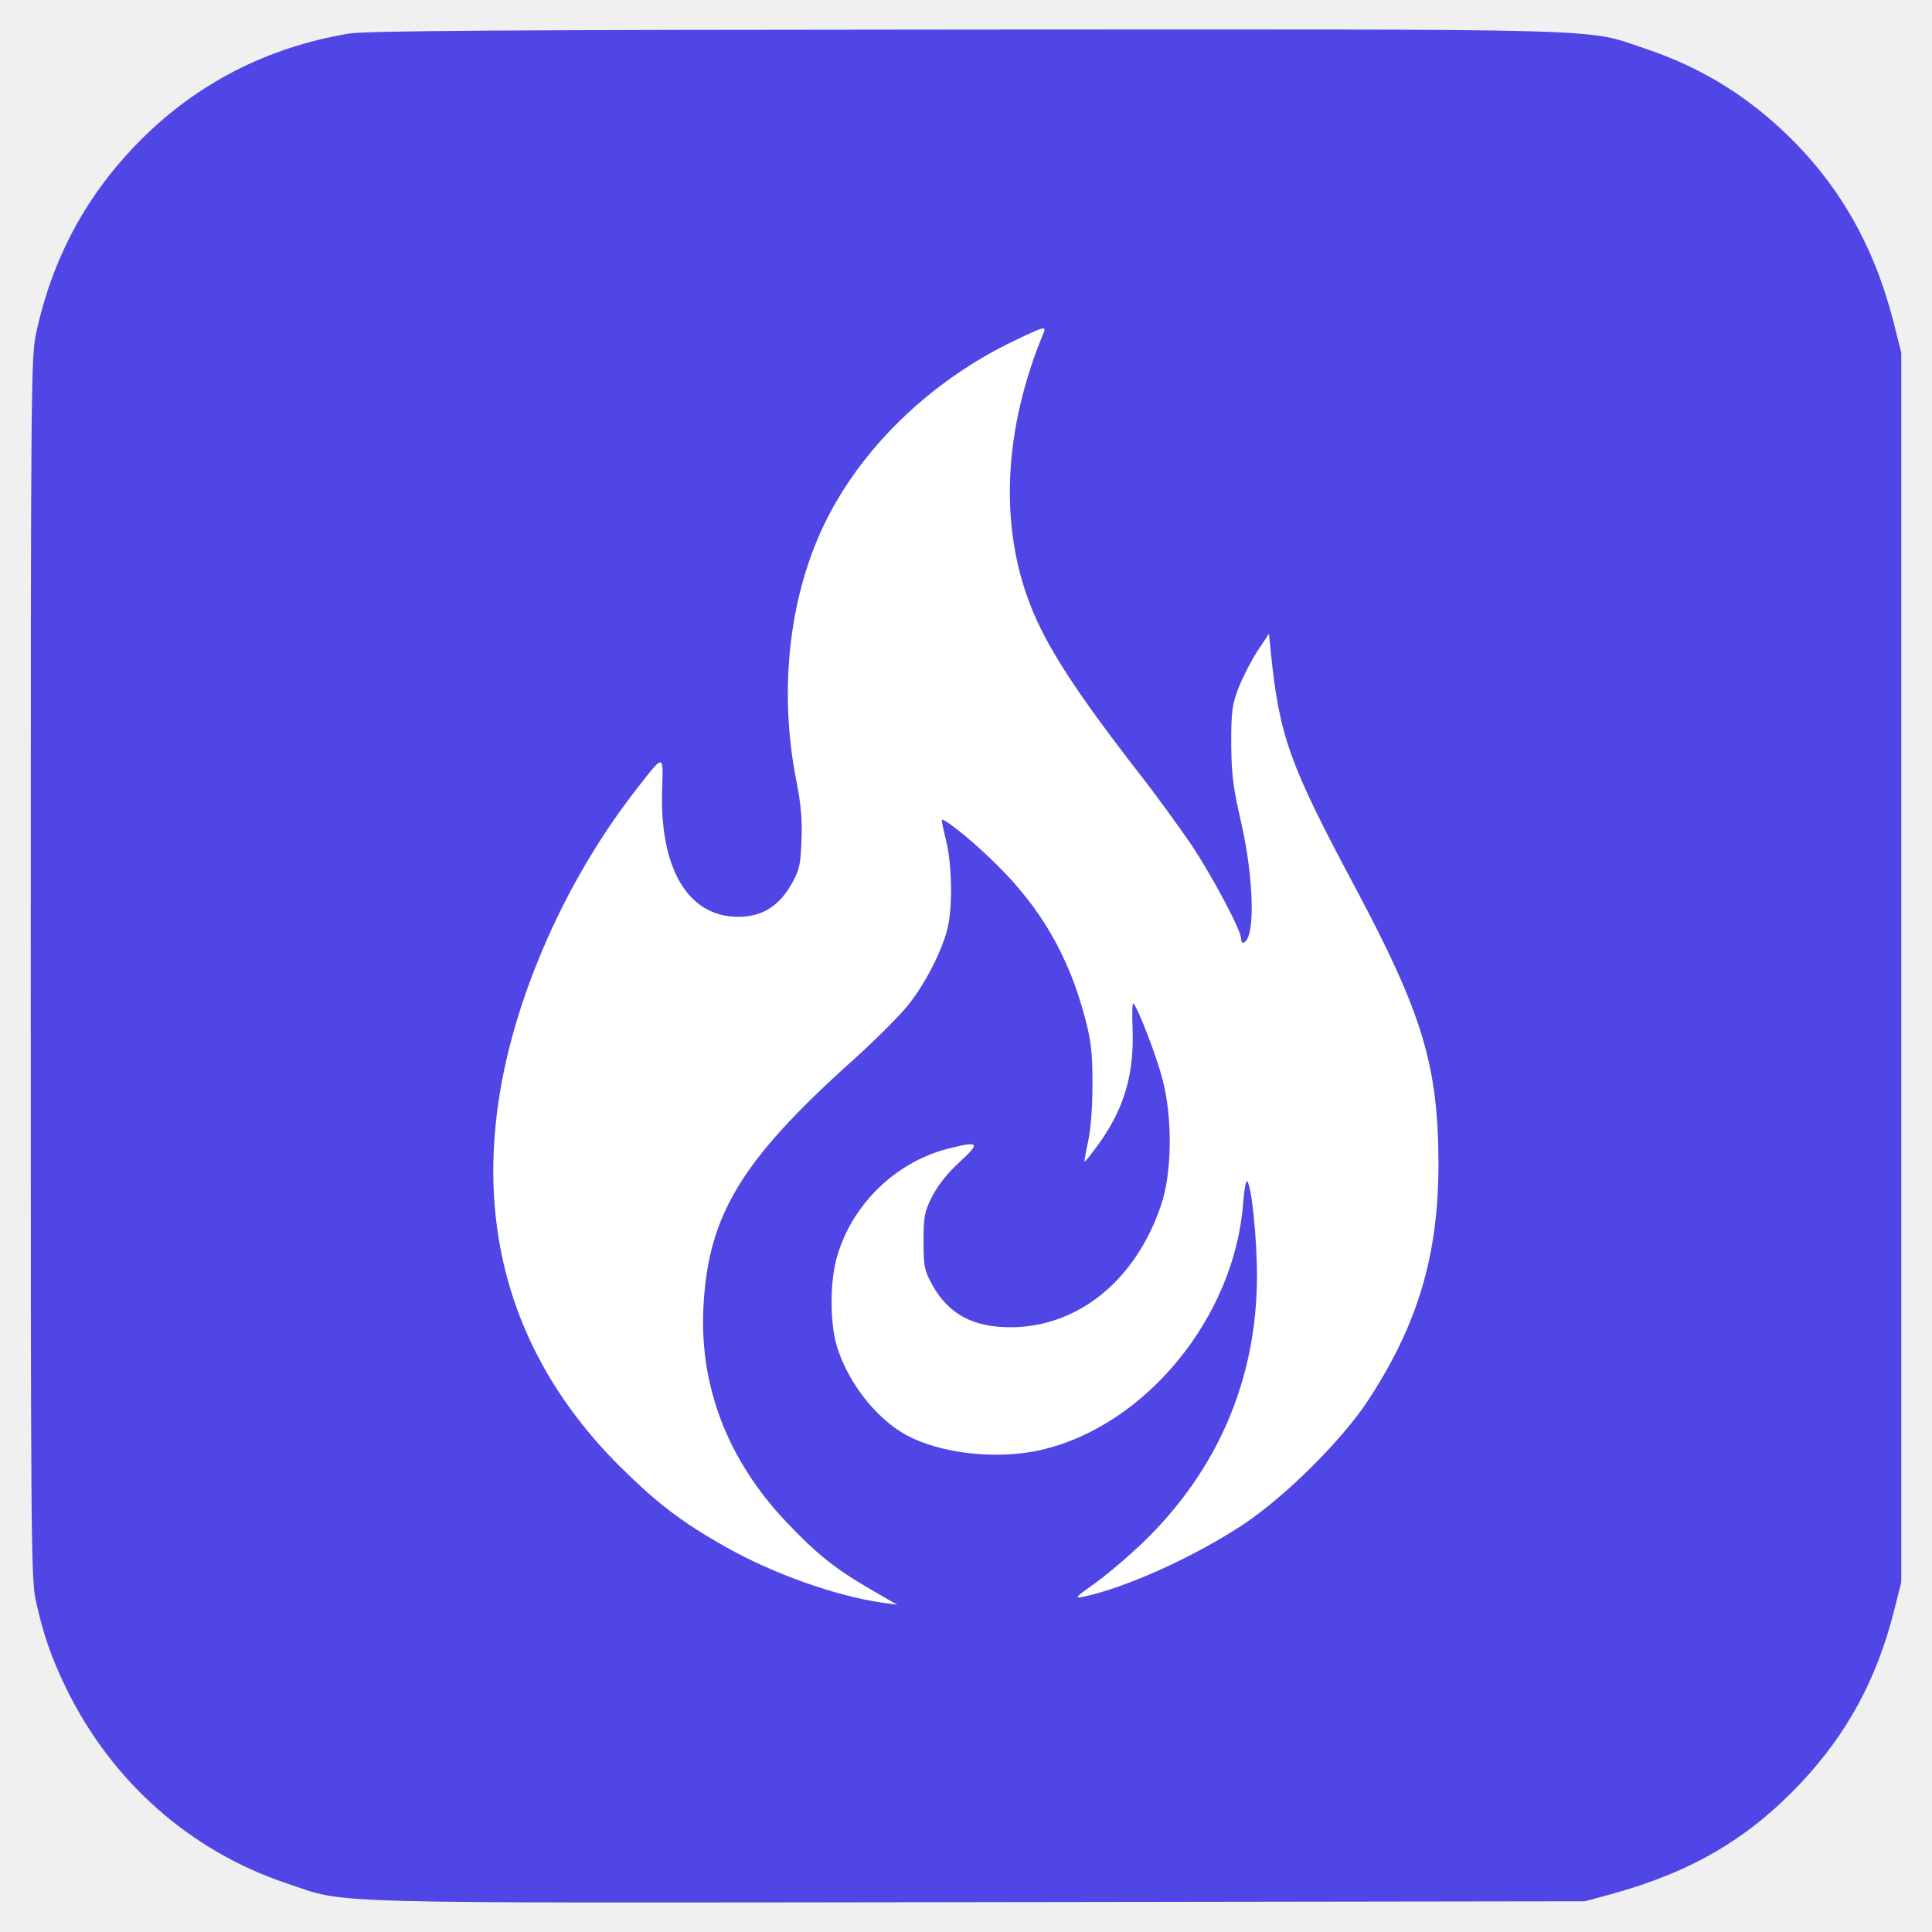
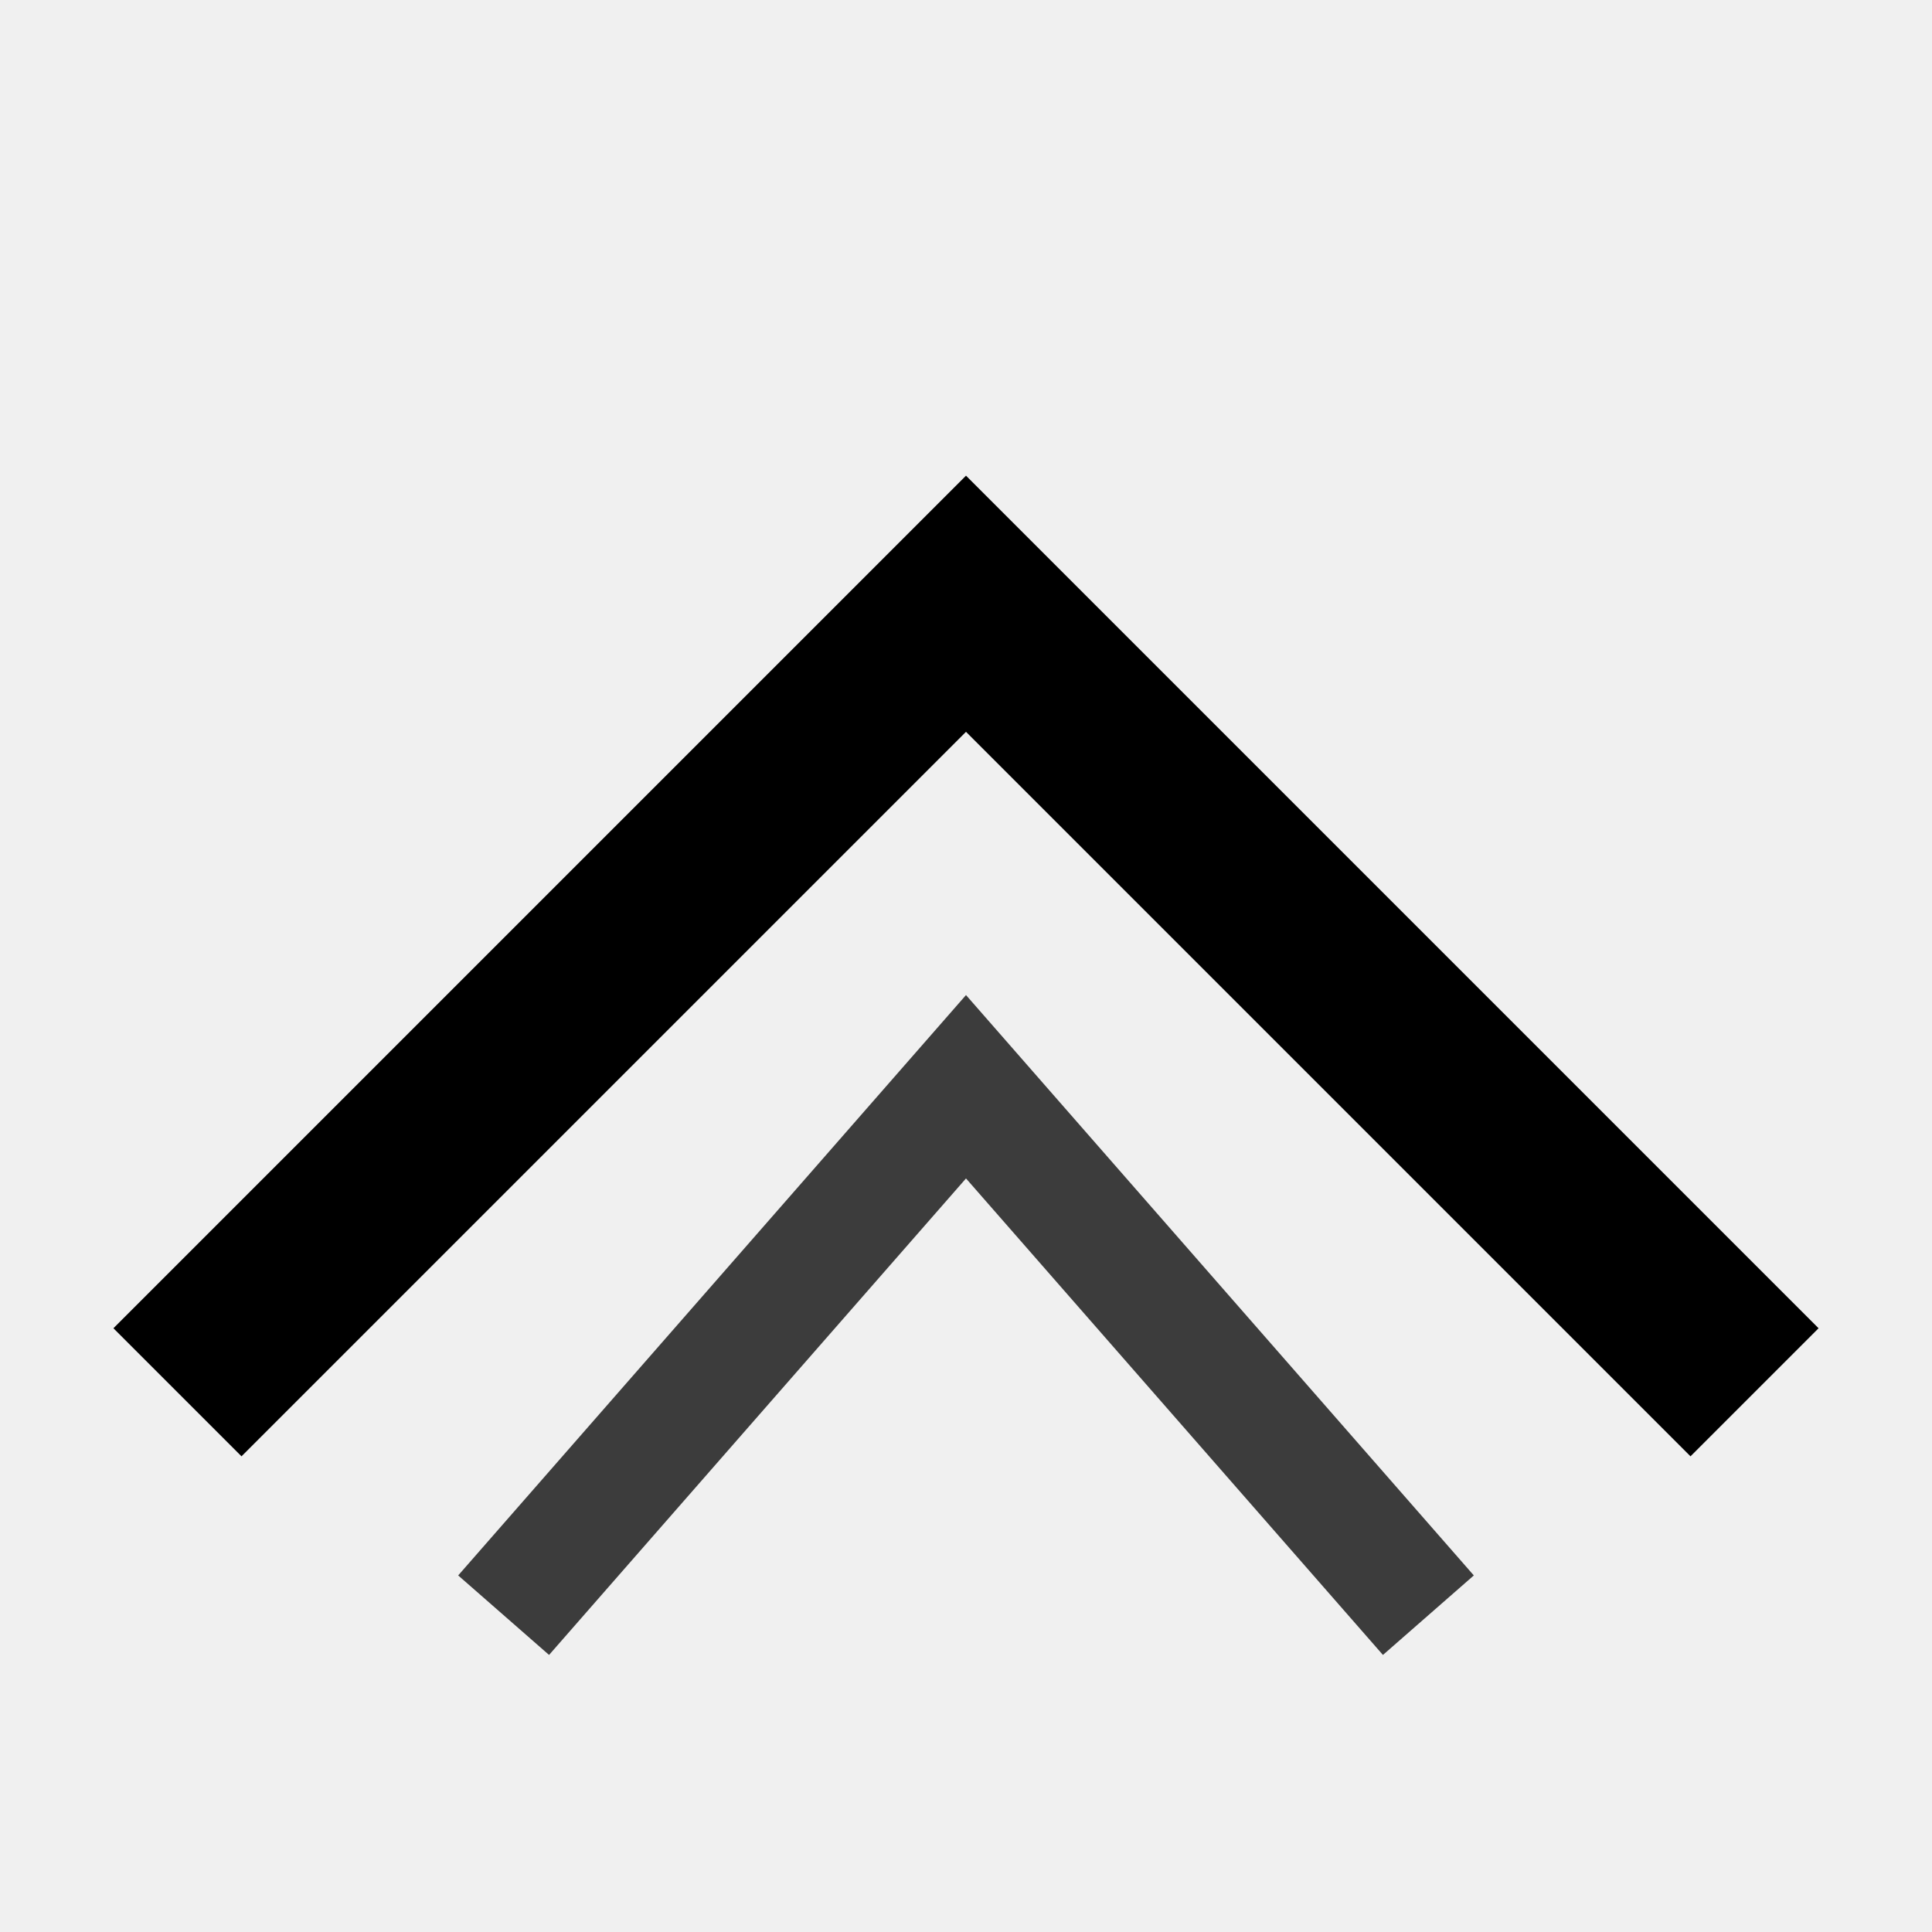
- <svg xmlns="http://www.w3.org/2000/svg" viewBox="0 0 660 660">
-   <g transform="translate(0,660) scale(0.1,-0.1)" stroke="none">
-     <path fill="#4f46e5" d="M1190 6485 c-277 -47 -516 -169 -710 -364 -185 -186 -301 -402 -357 -661 -17 -81 -18 -191 -18 -2165 0 -1940 1 -2085 17 -2161 25 -115 53 -196 103 -299 155 -320 425 -559 755 -669 212 -71 59 -67 2360 -64 l2075 3 95 26 c270 75 462 188 639 375 160 169 263 358 322 594 l24 95 0 2100 0 2100 -27 107 c-67 262 -189 474 -377 651 -140 131 -291 221 -474 282 -205 69 -75 65 -2322 64 -1588 -1 -2046 -4 -2105 -14z" />
-     <path fill="white" d="M3565 5463 c-136 -328 -152 -654 -46 -928 54 -140 152 -293 374 -579 55 -70 133 -178 175 -239 71 -106 172 -295 172 -324 0 -24 19 -14 27 15 19 67 7 234 -27 382 -28 122 -33 165 -34 270 0 109 3 133 25 190 14 36 43 92 64 125 l40 60 7 -70 c29 -280 64 -378 284 -790 234 -438 287 -614 288 -950 0 -313 -70 -549 -241 -810 -89 -135 -280 -325 -423 -421 -169 -112 -403 -218 -550 -249 -31 -6 -27 -2 40 46 41 29 116 93 166 141 253 245 386 553 388 903 1 126 -19 321 -34 330 -4 2 -10 -30 -13 -73 -29 -393 -335 -765 -694 -846 -150 -33 -338 -12 -456 51 -108 59 -208 190 -242 318 -19 76 -19 201 1 279 47 183 197 333 379 381 111 28 116 23 44 -44 -41 -37 -75 -80 -94 -117 -27 -53 -30 -69 -30 -154 0 -86 3 -100 29 -148 57 -103 143 -148 276 -146 228 4 422 164 507 419 37 111 39 296 4 429 -21 81 -83 241 -99 258 -4 4 -5 -34 -3 -84 6 -155 -27 -269 -110 -388 -28 -39 -52 -70 -54 -68 -1 2 4 32 12 68 9 39 15 117 15 195 0 107 -4 147 -25 226 -55 210 -149 374 -301 524 -76 76 -173 155 -188 155 -3 0 4 -30 13 -67 20 -78 24 -217 8 -295 -16 -78 -80 -204 -142 -278 -30 -36 -114 -120 -188 -186 -378 -340 -490 -526 -506 -839 -14 -271 83 -522 281 -732 104 -110 167 -161 291 -233 l90 -52 -50 7 c-155 21 -377 100 -535 190 -153 86 -237 151 -366 279 -453 454 -549 1044 -279 1717 87 216 202 417 340 594 93 120 91 120 87 4 -10 -276 88 -441 260 -441 81 0 139 36 182 112 27 48 31 66 34 150 3 70 -2 124 -18 205 -59 300 -26 615 91 864 124 264 365 499 654 637 102 49 110 51 100 27z" />
-   </g>
+ <svg xmlns="http://www.w3.org/2000/svg" viewBox="0 0 64 64" fill="none" stroke="currentColor" stroke-width="6" stroke-linecap="square" stroke-linejoin="miter" role="img" aria-label="Catalyst">
+   <path d="M 8 44 L 32 20 L 56 44" />
+   <path d="M 18 52 L 32 36 L 46 52" stroke-width="4" opacity="0.75" />
</svg>
